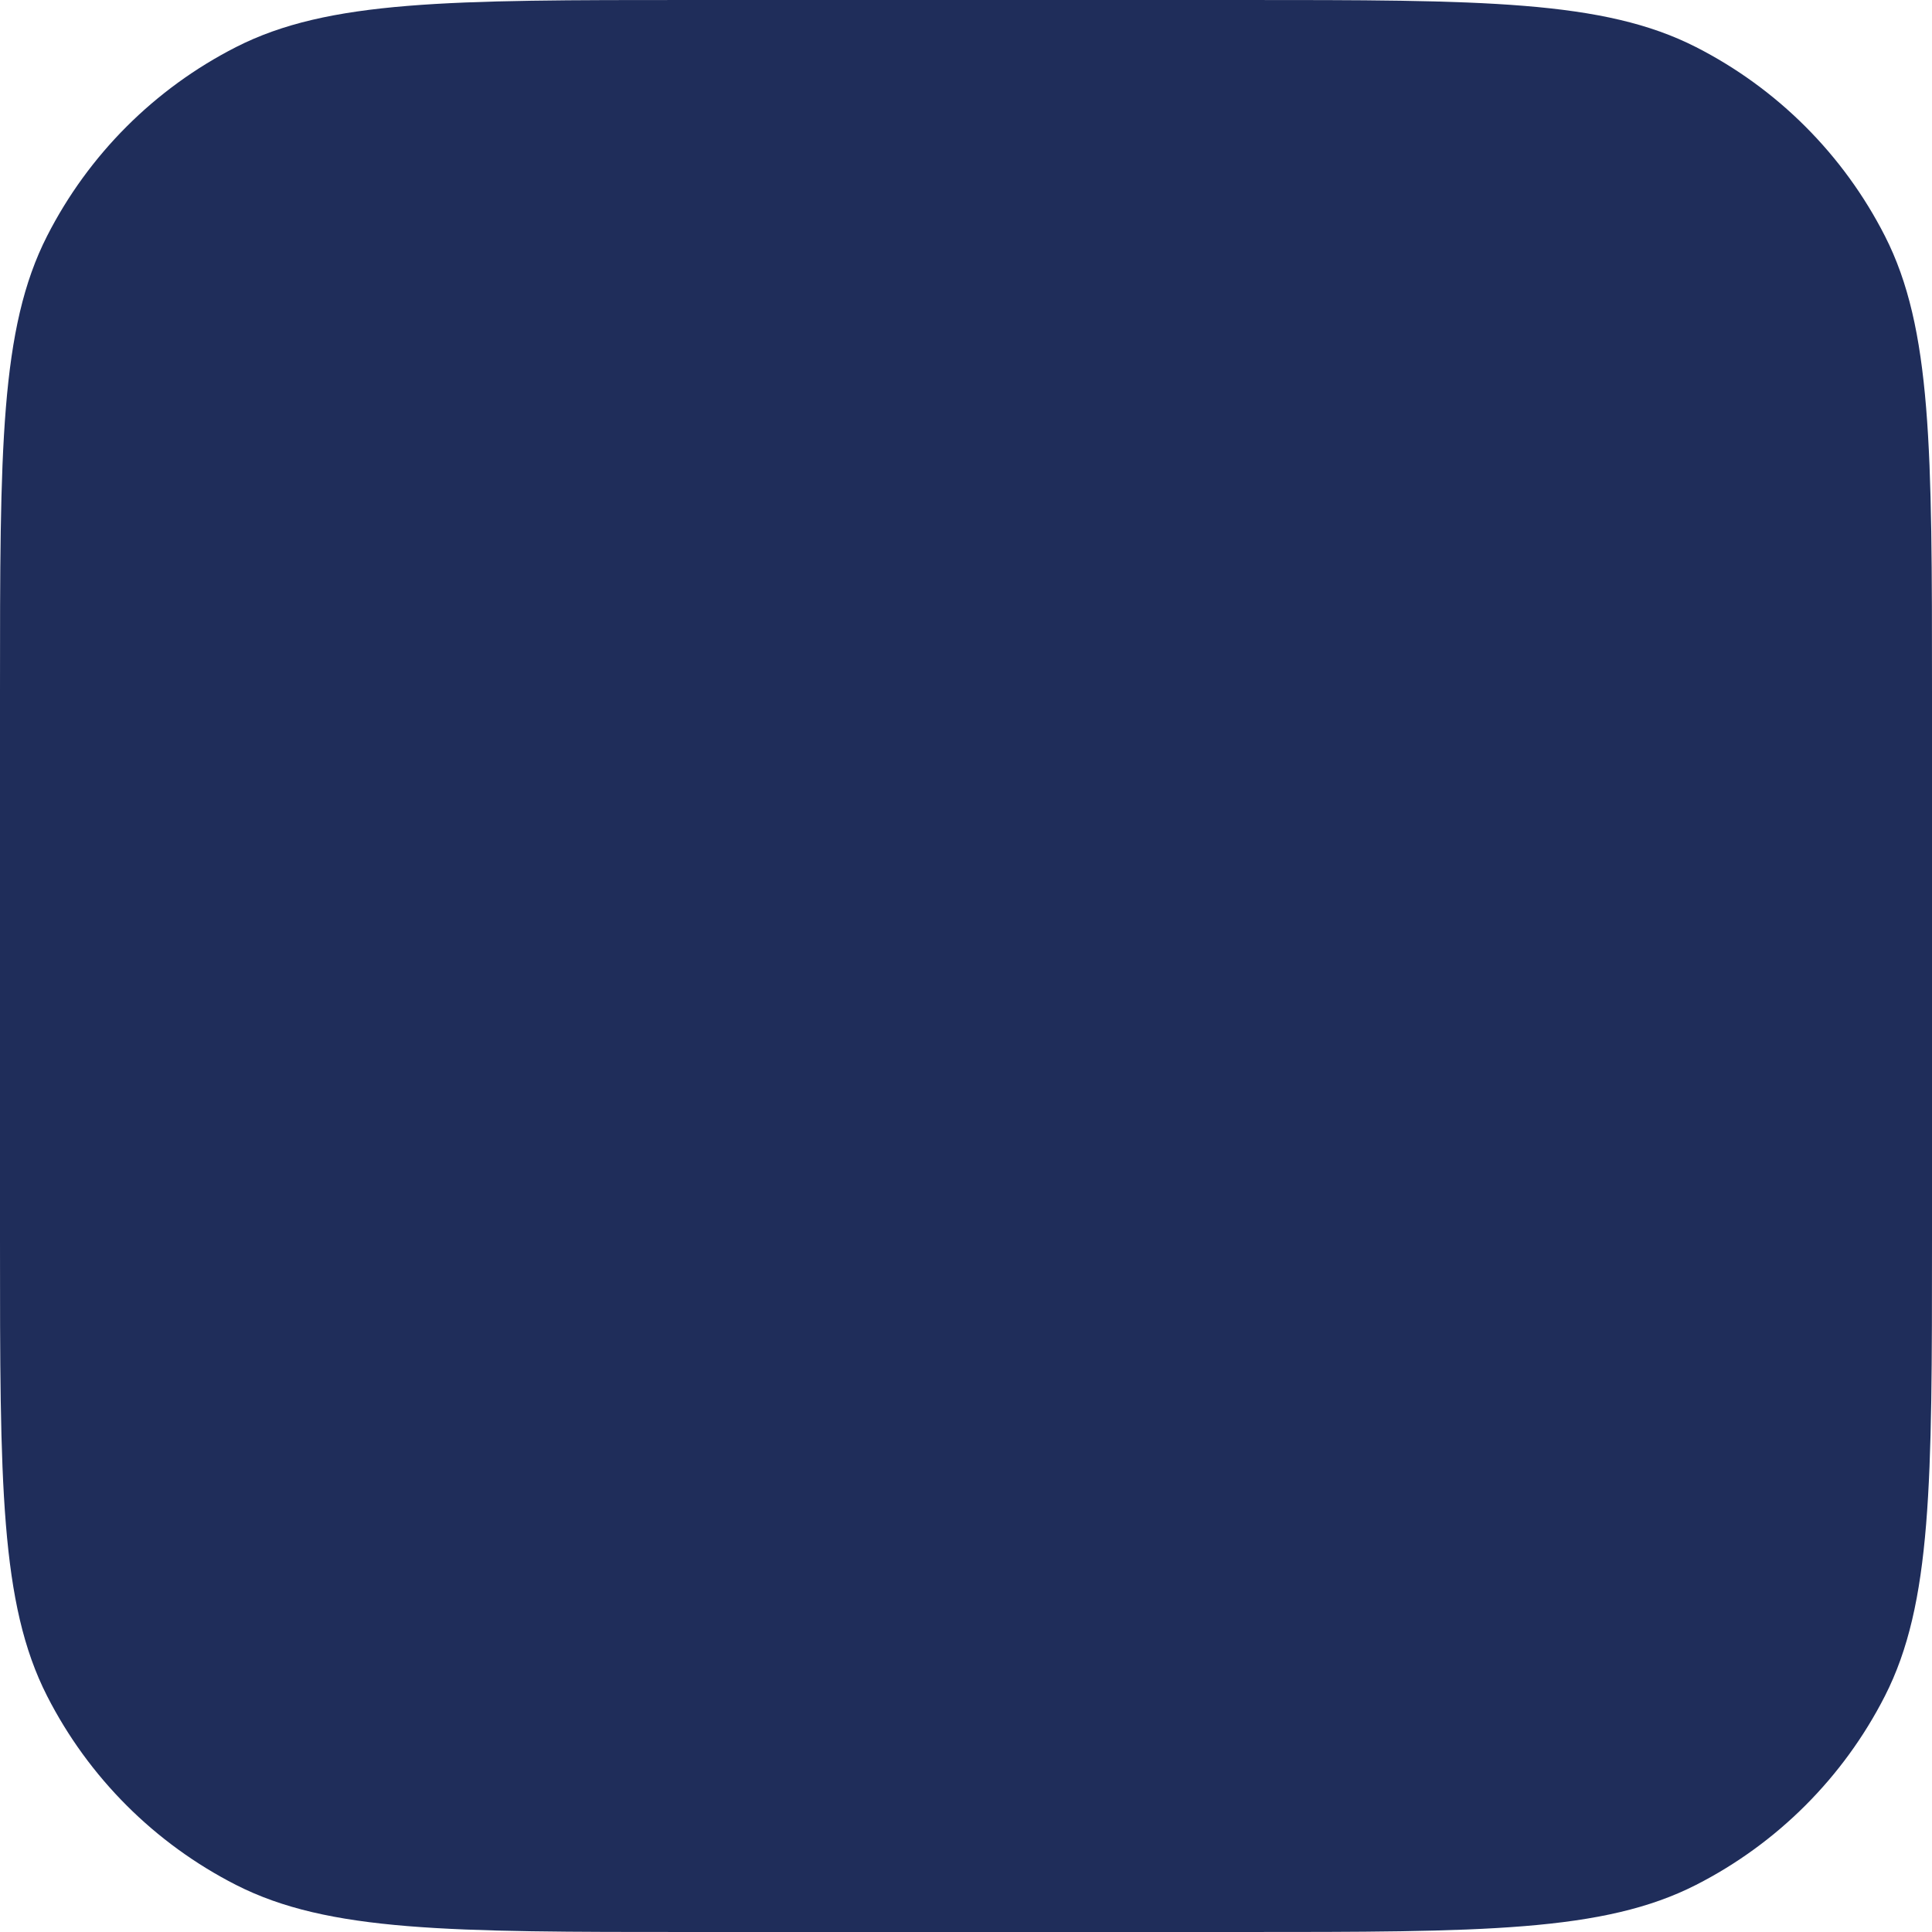
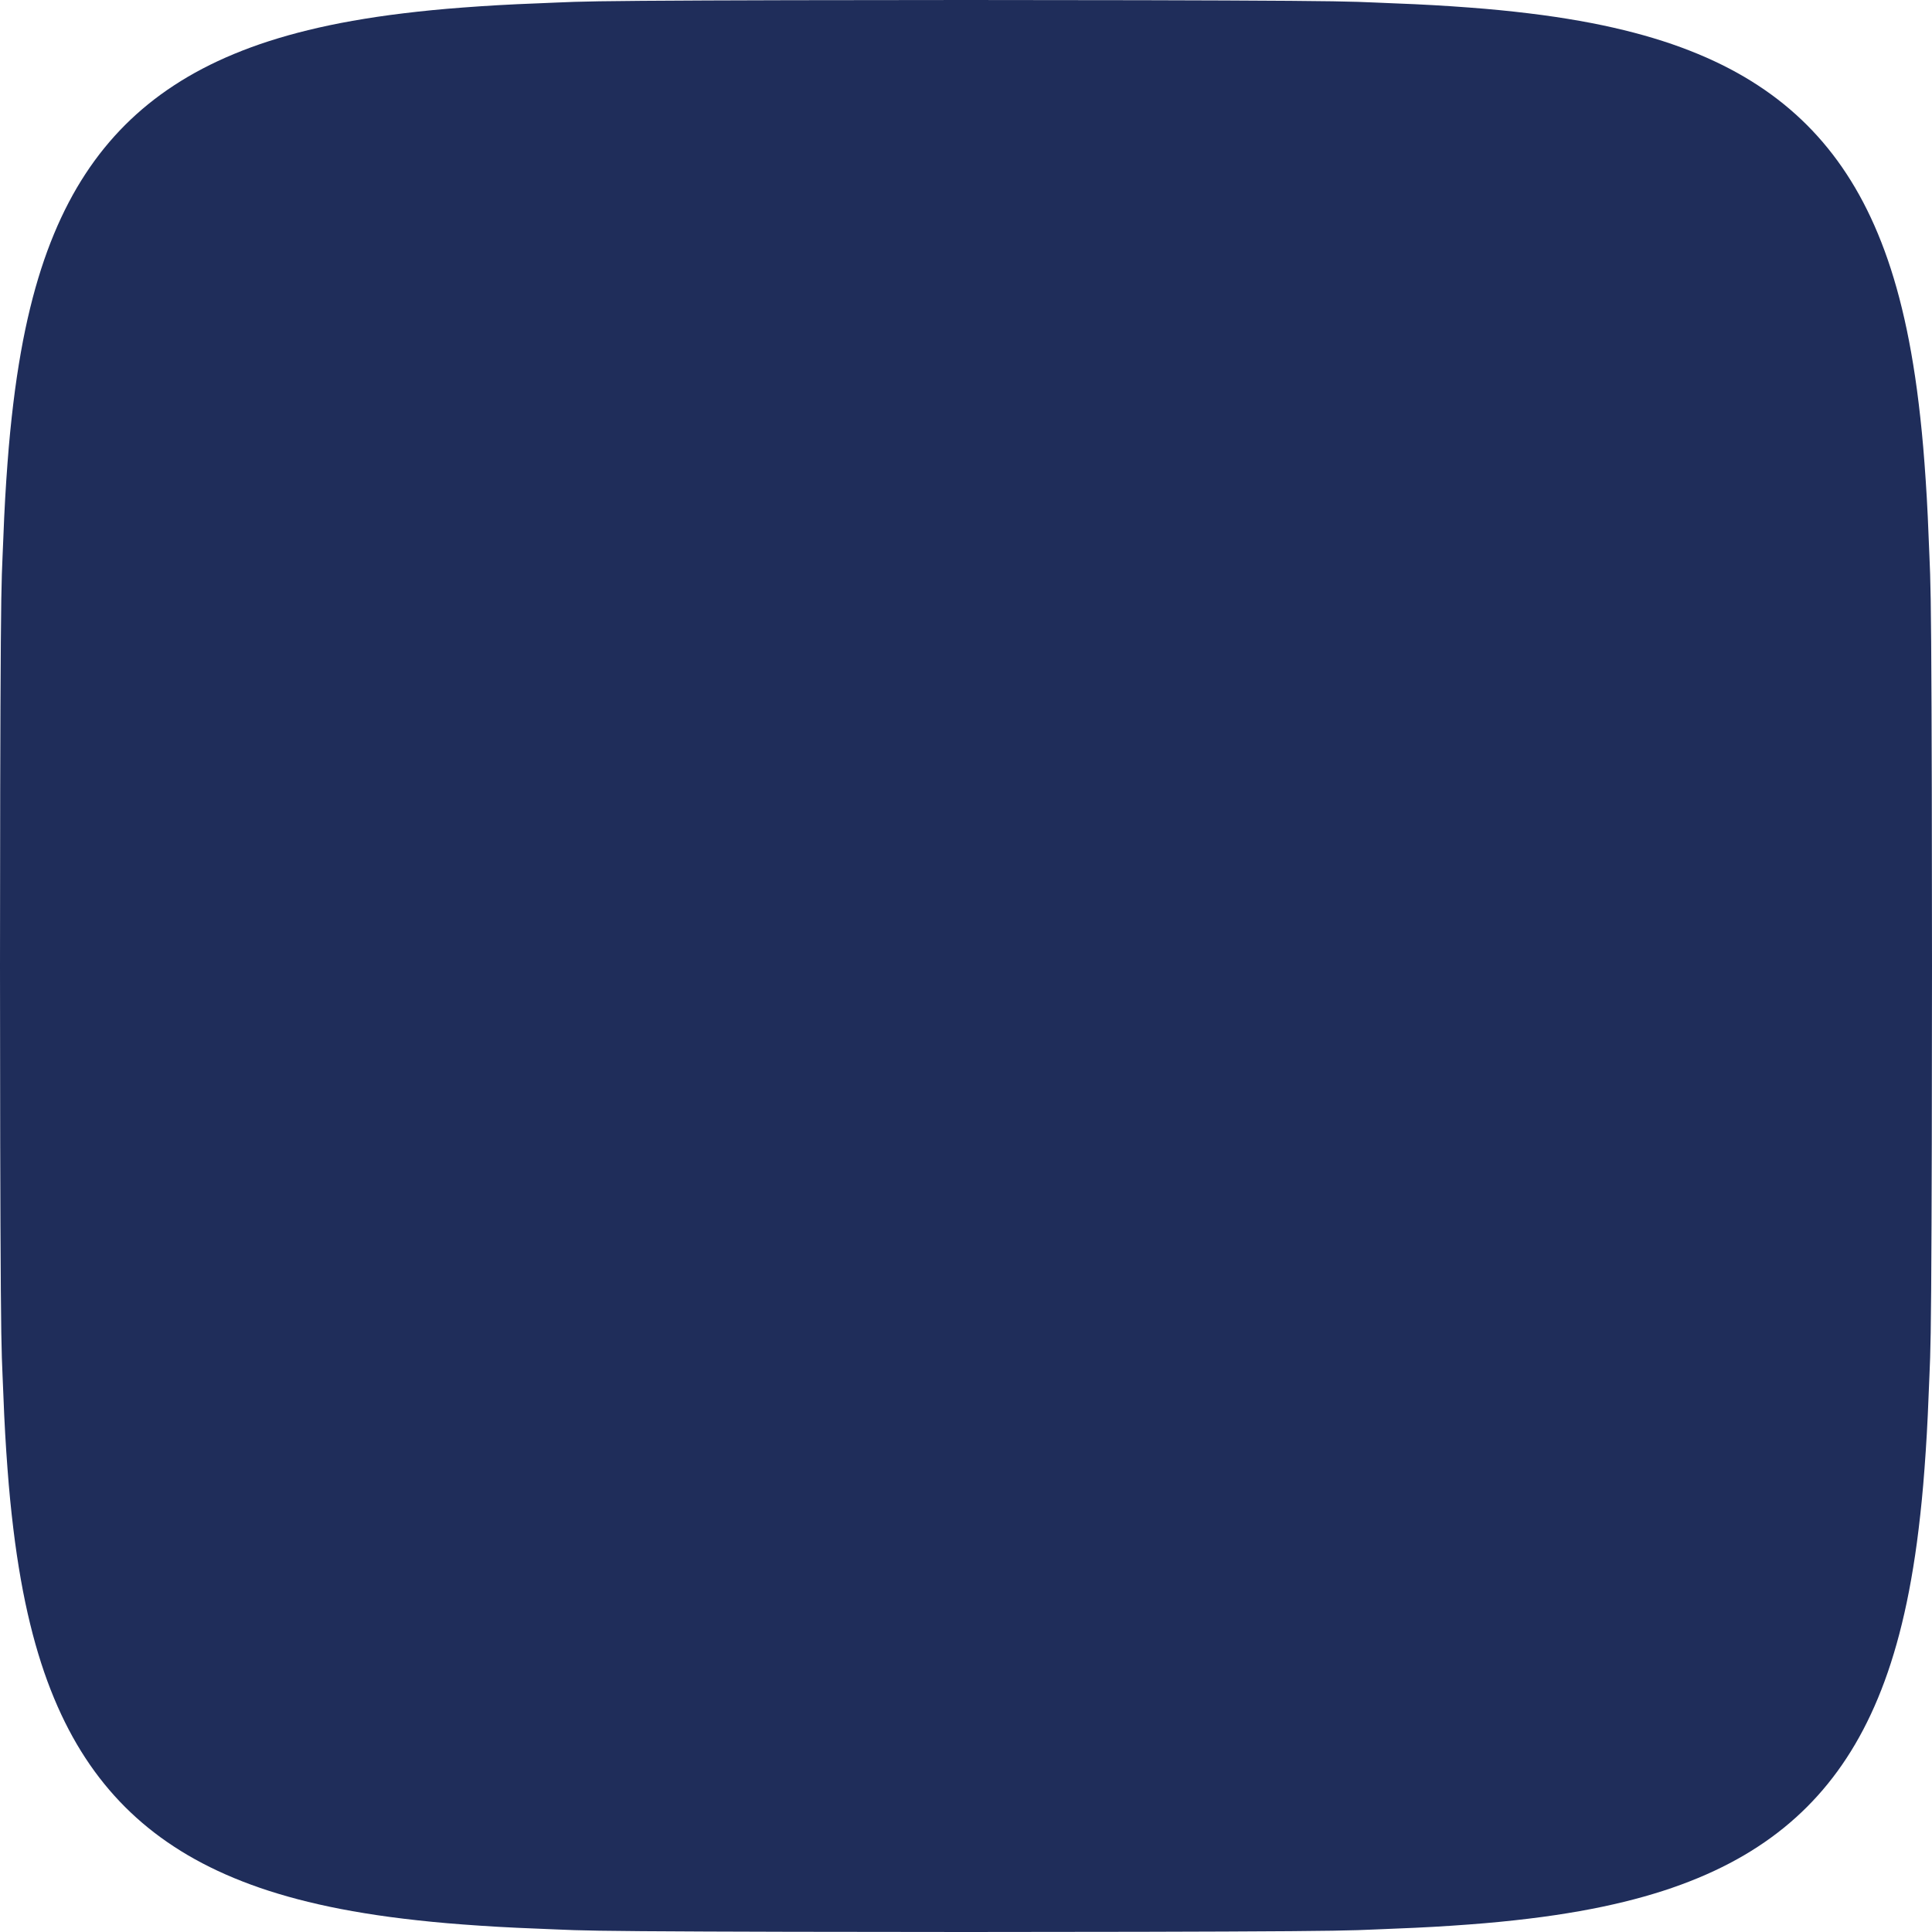
<svg xmlns="http://www.w3.org/2000/svg" width="100" height="100" viewBox="0 0 100 100">
-   <path d="M64.208 0C76.736 0 83.001 0 87.786 2.438C91.995 4.583 95.417 8.005 97.562 12.214C100 16.999 100 23.264 100 35.792V64.208C100 76.736 100 83.001 97.562 87.786C95.417 91.995 91.995 95.417 87.786 97.562C83.001 100 76.736 100 64.208 100H35.792C23.264 100 16.999 100 12.214 97.562C8.005 95.417 4.583 91.995 2.438 87.786C0 83.001 0 76.736 0 64.208L0 35.792C0 23.264 0 16.999 2.438 12.214C4.583 8.005 8.005 4.583 12.214 2.438C16.999 0 23.264 0 35.792 0Z" fill="#1F2D5A" />
+   <path d="M100 50C100 55.599 99.986 63.106 99.957 66.796C99.929 70.487 99.886 70.609 99.828 72.144C99.771 73.679 99.7 74.843 99.613 76.005C99.527 77.168 99.427 78.16 99.311 79.118C99.196 80.077 99.066 80.933 98.921 81.755C98.776 82.577 98.617 83.328 98.441 84.049C98.266 84.77 98.076 85.438 97.87 86.079C97.664 86.719 97.442 87.319 97.204 87.893C96.966 88.467 96.713 89.007 96.442 89.524C96.171 90.042 95.884 90.53 95.578 90.997C95.273 91.464 94.951 91.905 94.609 92.327C94.267 92.749 93.908 93.147 93.528 93.528C93.147 93.908 92.749 94.267 92.327 94.609C91.905 94.951 91.464 95.273 90.997 95.578C90.53 95.884 90.042 96.171 89.524 96.442C89.007 96.713 88.467 96.966 87.893 97.204C87.319 97.442 86.719 97.664 86.079 97.87C85.438 98.076 84.77 98.266 84.049 98.441C83.328 98.617 82.577 98.776 81.755 98.921C80.933 99.066 80.077 99.196 79.118 99.311C78.16 99.427 77.168 99.527 76.005 99.613C74.843 99.7 73.679 99.771 72.144 99.828C70.609 99.886 70.487 99.929 66.796 99.957C63.106 99.986 55.599 100 50 100C44.401 100 36.894 99.986 33.204 99.957C29.513 99.929 29.391 99.886 27.856 99.828C26.321 99.771 25.157 99.7 23.995 99.613C22.832 99.527 21.84 99.427 20.882 99.311C19.923 99.196 19.067 99.066 18.245 98.921C17.423 98.776 16.672 98.617 15.951 98.441C15.23 98.266 14.562 98.076 13.921 97.87C13.281 97.664 12.681 97.442 12.107 97.204C11.533 96.966 10.993 96.713 10.476 96.442C9.958 96.171 9.47 95.884 9.003 95.578C8.536 95.273 8.095 94.951 7.673 94.609C7.251 94.267 6.853 93.908 6.472 93.528C6.092 93.147 5.733 92.749 5.391 92.327C5.049 91.905 4.727 91.464 4.422 90.997C4.116 90.53 3.829 90.042 3.558 89.524C3.287 89.007 3.034 88.467 2.796 87.893C2.558 87.319 2.336 86.719 2.13 86.079C1.924 85.438 1.734 84.77 1.559 84.049C1.383 83.328 1.224 82.577 1.079 81.755C0.934 80.933 0.804 80.077 0.689 79.118C0.573 78.16 0.473 77.168 0.387 76.005C0.3 74.843 0.229 73.679 0.172 72.144C0.114 70.609 0.071 70.487 0.043 66.796C0.014 63.106 0 55.599 0 50C0 44.401 0.014 36.894 0.043 33.204C0.071 29.513 0.114 29.391 0.172 27.856C0.229 26.321 0.3 25.157 0.387 23.995C0.473 22.832 0.573 21.84 0.689 20.882C0.804 19.923 0.934 19.067 1.079 18.245C1.224 17.423 1.383 16.672 1.559 15.951C1.734 15.23 1.924 14.562 2.13 13.921C2.336 13.281 2.558 12.681 2.796 12.107C3.034 11.533 3.287 10.993 3.558 10.476C3.829 9.958 4.116 9.47 4.422 9.003C4.727 8.536 5.049 8.095 5.391 7.673C5.733 7.251 6.092 6.853 6.472 6.472C6.853 6.092 7.251 5.733 7.673 5.391C8.095 5.049 8.536 4.727 9.003 4.422C9.47 4.116 9.958 3.829 10.476 3.558C10.993 3.287 11.533 3.034 12.107 2.796C12.681 2.558 13.281 2.336 13.921 2.13C14.562 1.924 15.23 1.734 15.951 1.559C16.672 1.383 17.423 1.224 18.245 1.079C19.067 0.934 19.923 0.804 20.882 0.689C21.84 0.573 22.832 0.473 23.995 0.387C25.157 0.3 26.321 0.229 27.856 0.172C29.391 0.114 29.513 0.071 33.204 0.043C36.894 0.014 44.401 0 50 0C55.599 0 63.106 0.014 66.796 0.043C70.487 0.071 70.609 0.114 72.144 0.172C73.679 0.229 74.843 0.3 76.005 0.387C77.168 0.473 78.16 0.573 79.118 0.689C80.077 0.804 80.933 0.934 81.755 1.079C82.577 1.224 83.328 1.383 84.049 1.559C84.77 1.734 85.438 1.924 86.079 2.13C86.719 2.336 87.319 2.558 87.893 2.796C88.467 3.034 89.007 3.287 89.524 3.558C90.042 3.829 90.53 4.116 90.997 4.422C91.464 4.727 91.905 5.049 92.327 5.391C92.749 5.733 93.147 6.092 93.528 6.472C93.908 6.853 94.267 7.251 94.609 7.673C94.951 8.095 95.273 8.536 95.578 9.003C95.884 9.47 96.171 9.958 96.442 10.476C96.713 10.993 96.966 11.533 97.204 12.107C97.442 12.681 97.664 13.281 97.87 13.921C98.076 14.562 98.266 15.23 98.441 15.951C98.617 16.672 98.776 17.423 98.921 18.245C99.066 19.067 99.196 19.923 99.311 20.882C99.427 21.84 99.527 22.832 99.613 23.995C99.7 25.157 99.771 26.321 99.828 27.856C99.886 29.391 99.929 29.513 99.957 33.204C99.986 36.894 100 44.401 100 50Z" fill="#1F2D5A" />
</svg>
